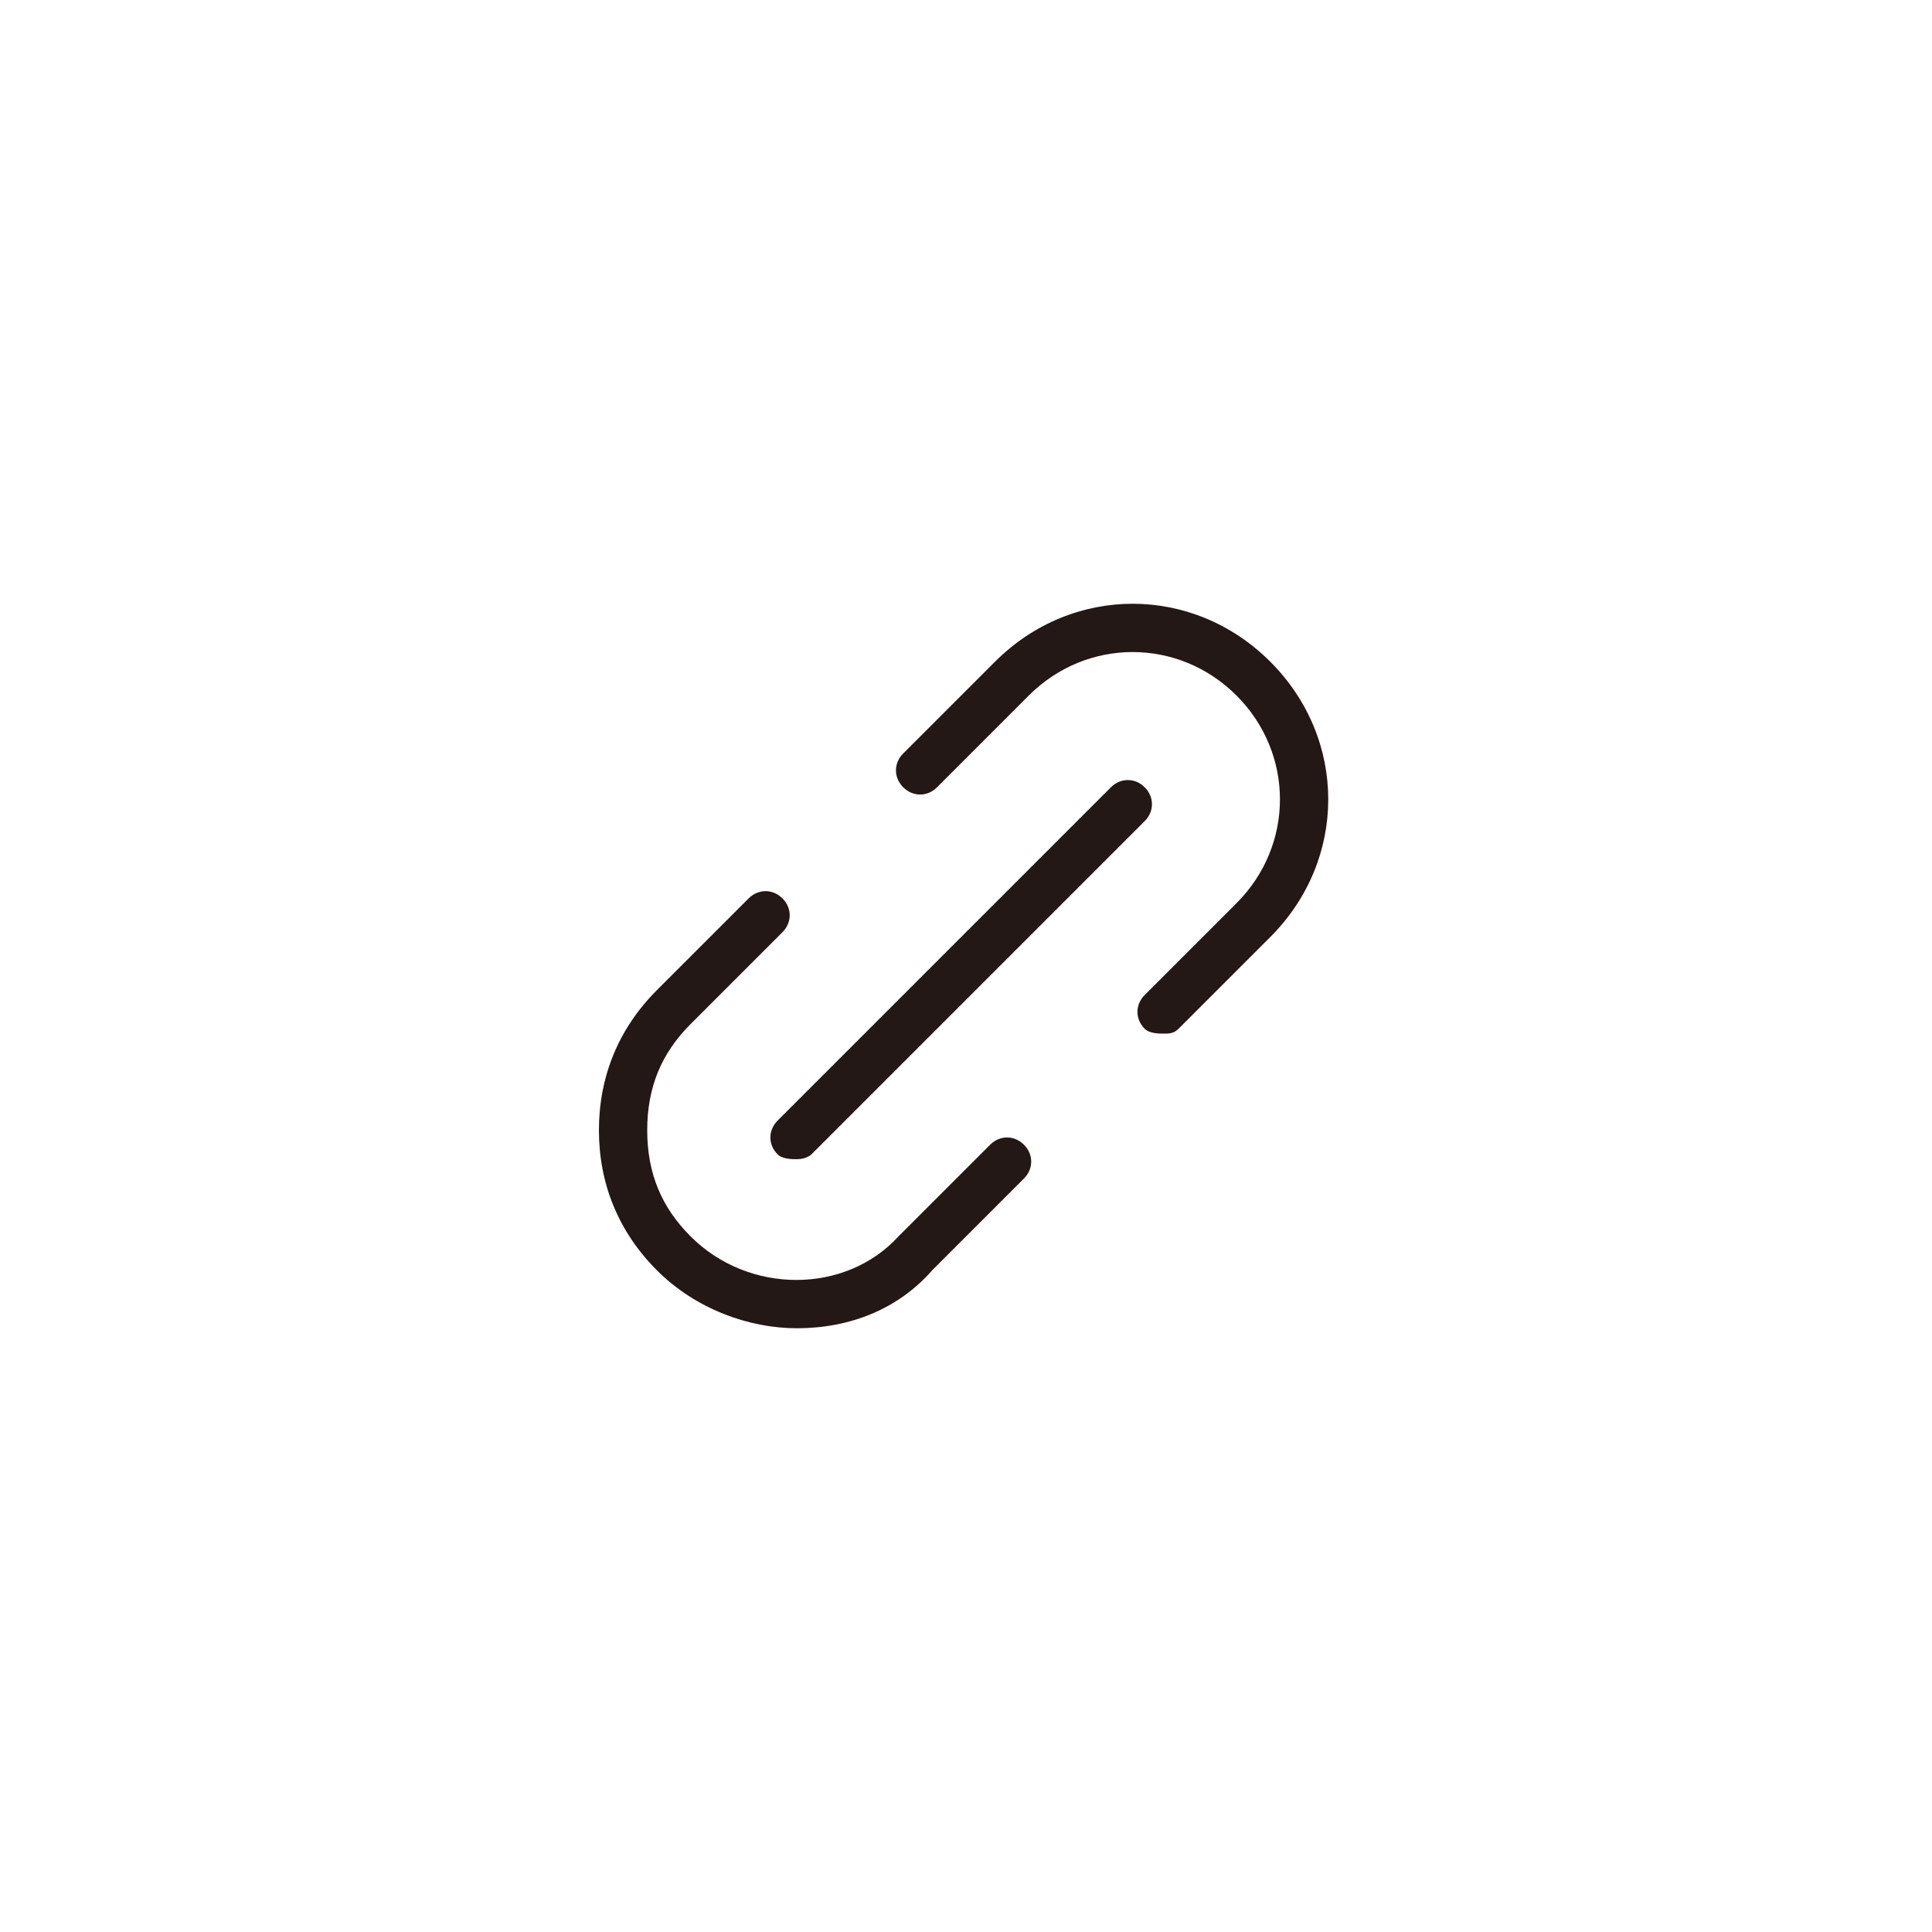
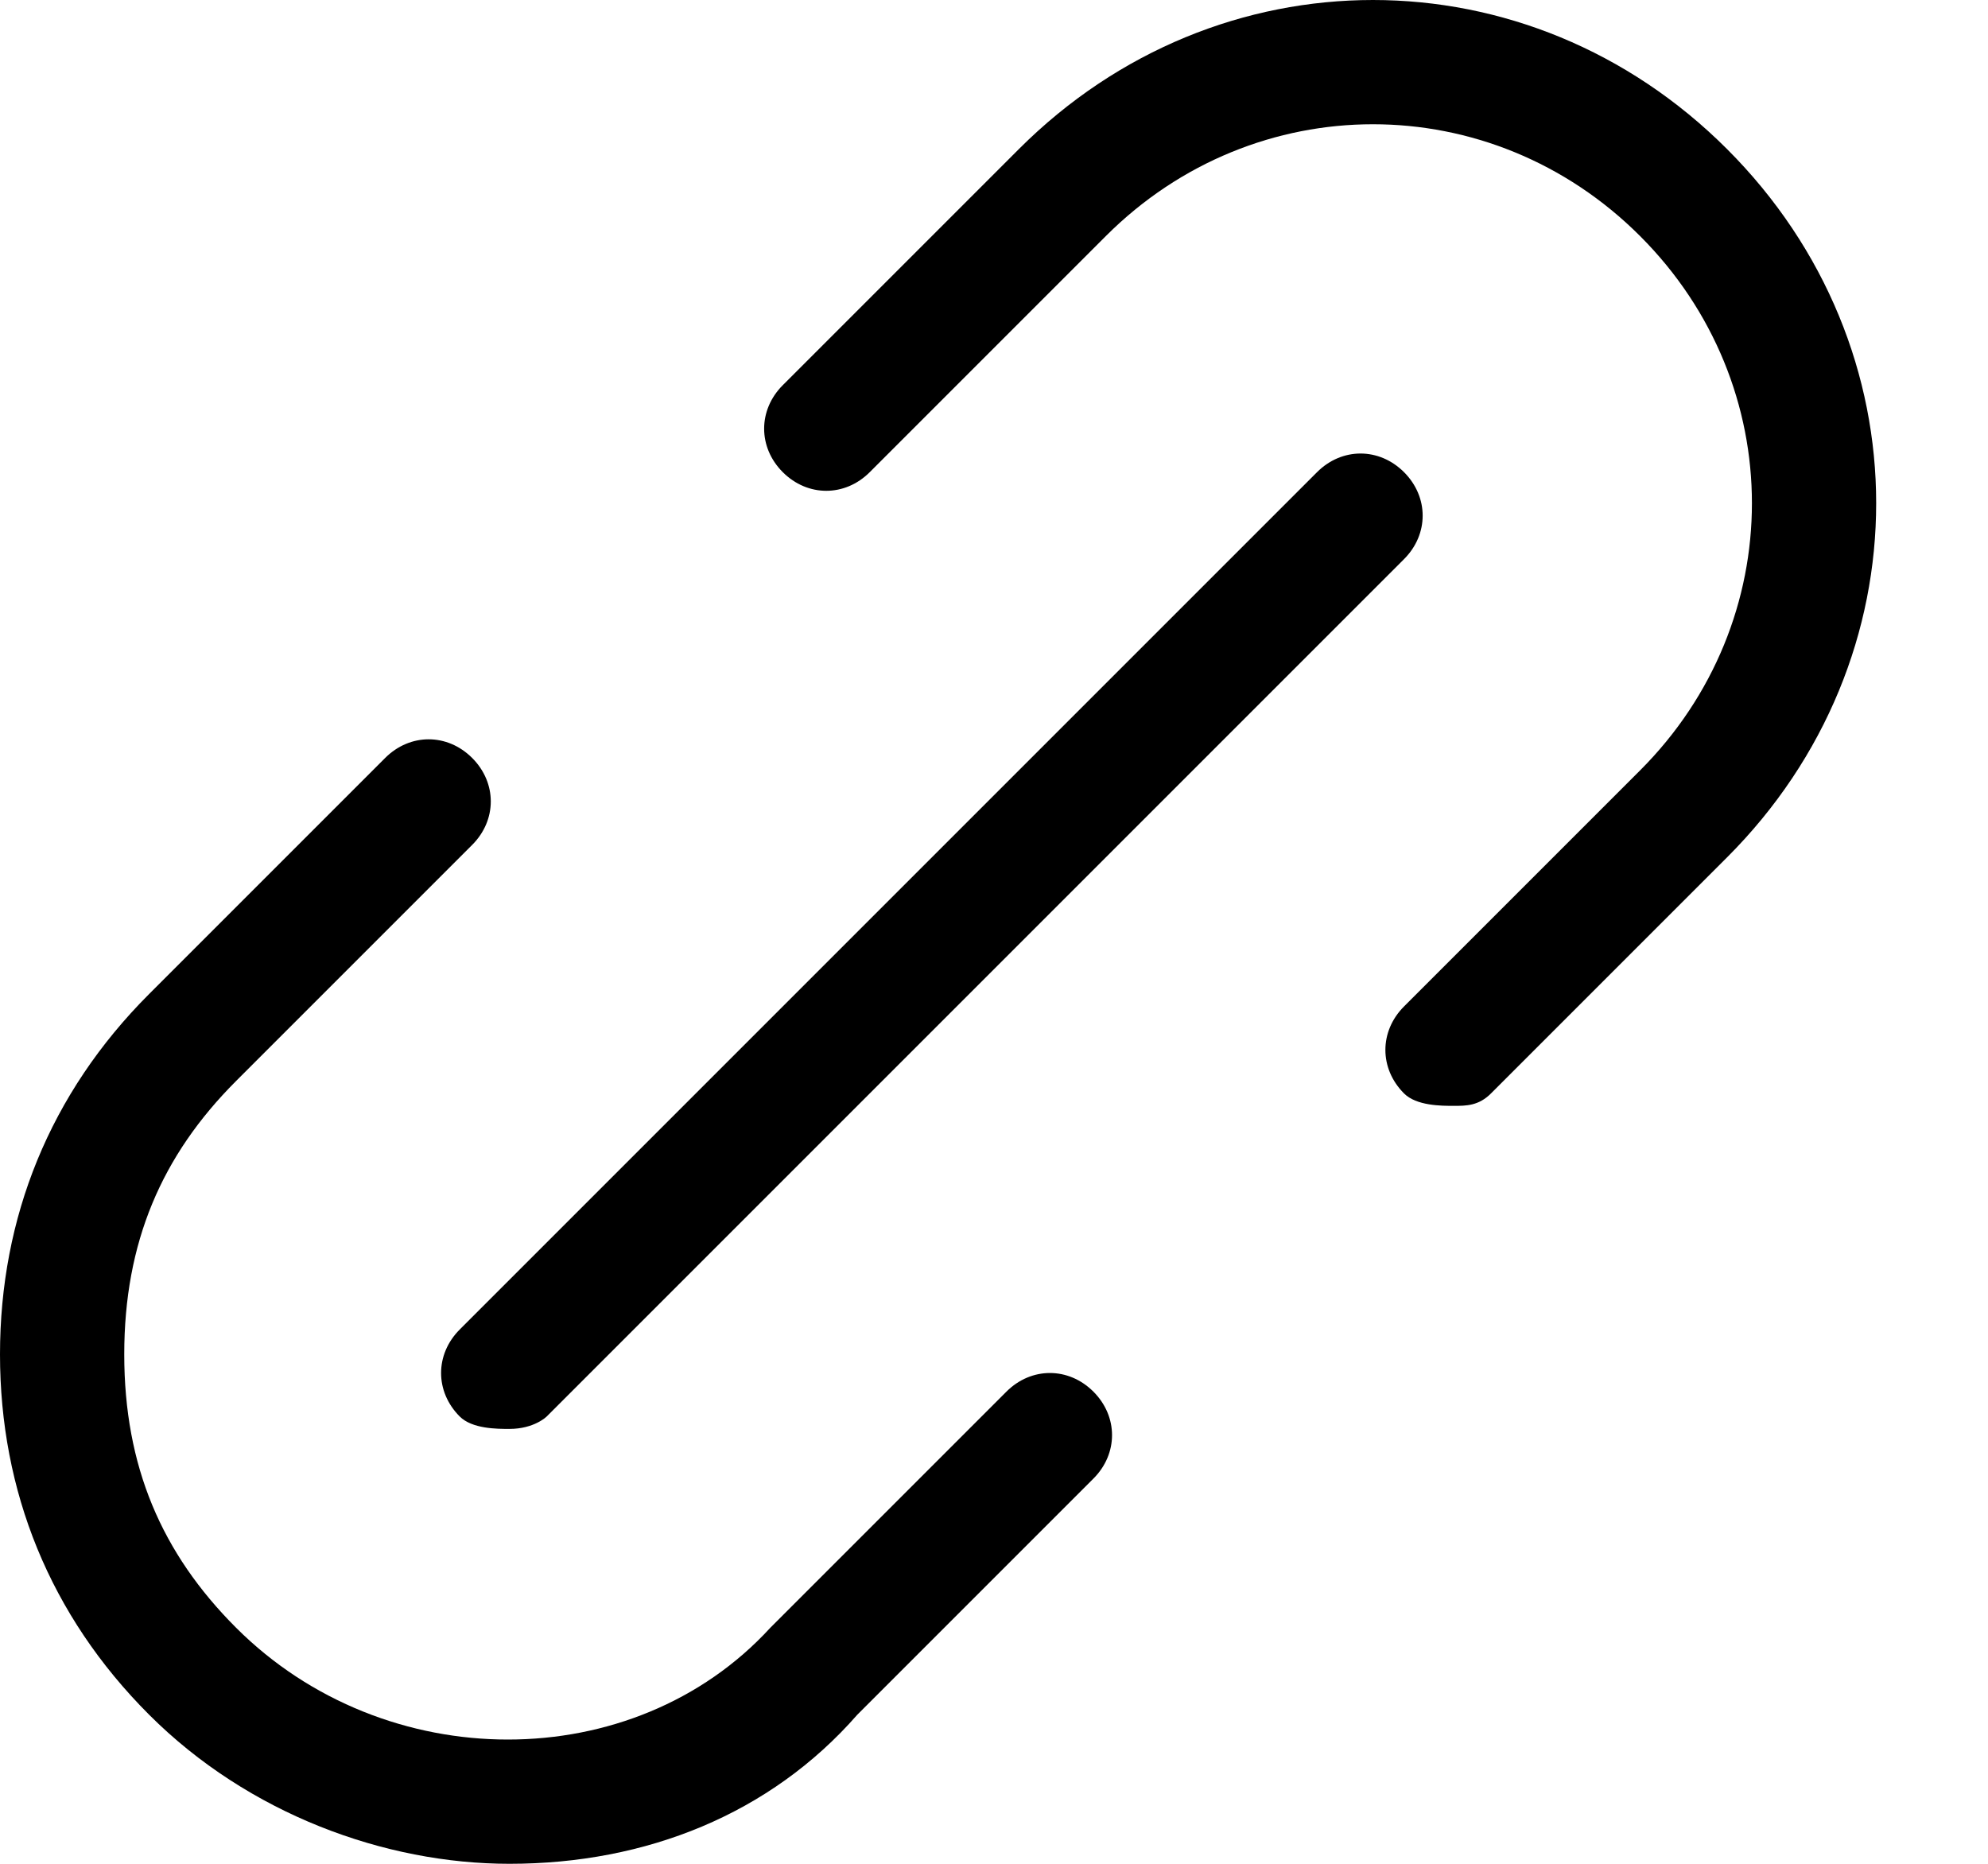
- <svg xmlns="http://www.w3.org/2000/svg" version="1.1" id="图层_1" x="0px" y="0px" viewBox="0 0 40 40" enable-background="new 0 0 40 40" xml:space="preserve">
-   <g>
-     <g>
-       <g>
-         <g>
-           <g>
-             <path fill="#231815" d="M16.5,27.5c-1,0-2.1-0.4-2.9-1.2c-0.8-0.8-1.2-1.8-1.2-2.9c0-1.1,0.4-2.1,1.2-2.9l1.9-1.9       c0.2-0.2,0.5-0.2,0.7,0s0.2,0.5,0,0.7l-1.9,1.9c-0.6,0.6-0.9,1.3-0.9,2.2s0.3,1.6,0.9,2.2c1.2,1.2,3.2,1.2,4.3,0l1.9-1.9       c0.2-0.2,0.5-0.2,0.7,0s0.2,0.5,0,0.7l-1.9,1.9C18.6,27.1,17.6,27.5,16.5,27.5z" />
-           </g>
-           <g>
-             <path fill="#231815" d="M24.1,21.4c-0.1,0-0.3,0-0.4-0.1c-0.2-0.2-0.2-0.5,0-0.7l1.9-1.9c1.2-1.2,1.2-3.1,0-4.3       c-1.2-1.2-3.1-1.2-4.3,0l-1.9,1.9c-0.2,0.2-0.5,0.2-0.7,0s-0.2-0.5,0-0.7l1.9-1.9c1.6-1.6,4.1-1.6,5.7,0c1.6,1.6,1.6,4.1,0,5.7       l-1.9,1.9C24.3,21.4,24.2,21.4,24.1,21.4z" />
-           </g>
-           <g>
-             <path fill="#231815" d="M16.5,24c-0.1,0-0.3,0-0.4-0.1c-0.2-0.2-0.2-0.5,0-0.7l6.9-6.9c0.2-0.2,0.5-0.2,0.7,0s0.2,0.5,0,0.7       l-6.9,6.9C16.8,23.9,16.7,24,16.5,24z" />
-           </g>
-         </g>
-       </g>
-     </g>
-   </g>
+ <svg xmlns="http://www.w3.org/2000/svg" width="100%" height="100%" viewBox="0 0 16 15" version="1.1" xml:space="preserve" style="fill-rule:evenodd;clip-rule:evenodd;stroke-linejoin:round;stroke-miterlimit:2;">
+   <path d="M4.1,15c-1,-0 -2.1,-0.4 -2.9,-1.2c-0.8,-0.8 -1.2,-1.8 -1.2,-2.9c0,-1.1 0.4,-2.1 1.2,-2.9l1.9,-1.9c0.2,-0.2 0.5,-0.2 0.7,-0c0.2,0.2 0.2,0.5 -0,0.7l-1.9,1.9c-0.6,0.6 -0.9,1.3 -0.9,2.2c-0,0.9 0.3,1.6 0.9,2.2c1.2,1.2 3.2,1.2 4.3,-0l1.9,-1.9c0.2,-0.2 0.5,-0.2 0.7,-0c0.2,0.2 0.2,0.5 -0,0.7l-1.9,1.9c-0.7,0.8 -1.7,1.2 -2.8,1.2Zm7.6,-6.1c-0.1,-0 -0.3,-0 -0.4,-0.1c-0.2,-0.2 -0.2,-0.5 0,-0.7l1.9,-1.9c1.2,-1.2 1.2,-3.1 0,-4.3c-1.2,-1.2 -3.1,-1.2 -4.3,-0l-1.9,1.9c-0.2,0.2 -0.5,0.2 -0.7,-0c-0.2,-0.2 -0.2,-0.5 0,-0.7l1.9,-1.9c1.6,-1.6 4.1,-1.6 5.7,-0c1.6,1.6 1.6,4.1 0,5.7l-1.9,1.9c-0.1,0.1 -0.2,0.1 -0.3,0.1Zm-7.6,2.6c-0.1,-0 -0.3,-0 -0.4,-0.1c-0.2,-0.2 -0.2,-0.5 0,-0.7l6.9,-6.9c0.2,-0.2 0.5,-0.2 0.7,-0c0.2,0.2 0.2,0.5 0,0.7l-6.9,6.9c0,-0 -0.1,0.1 -0.3,0.1Z" />
</svg>
